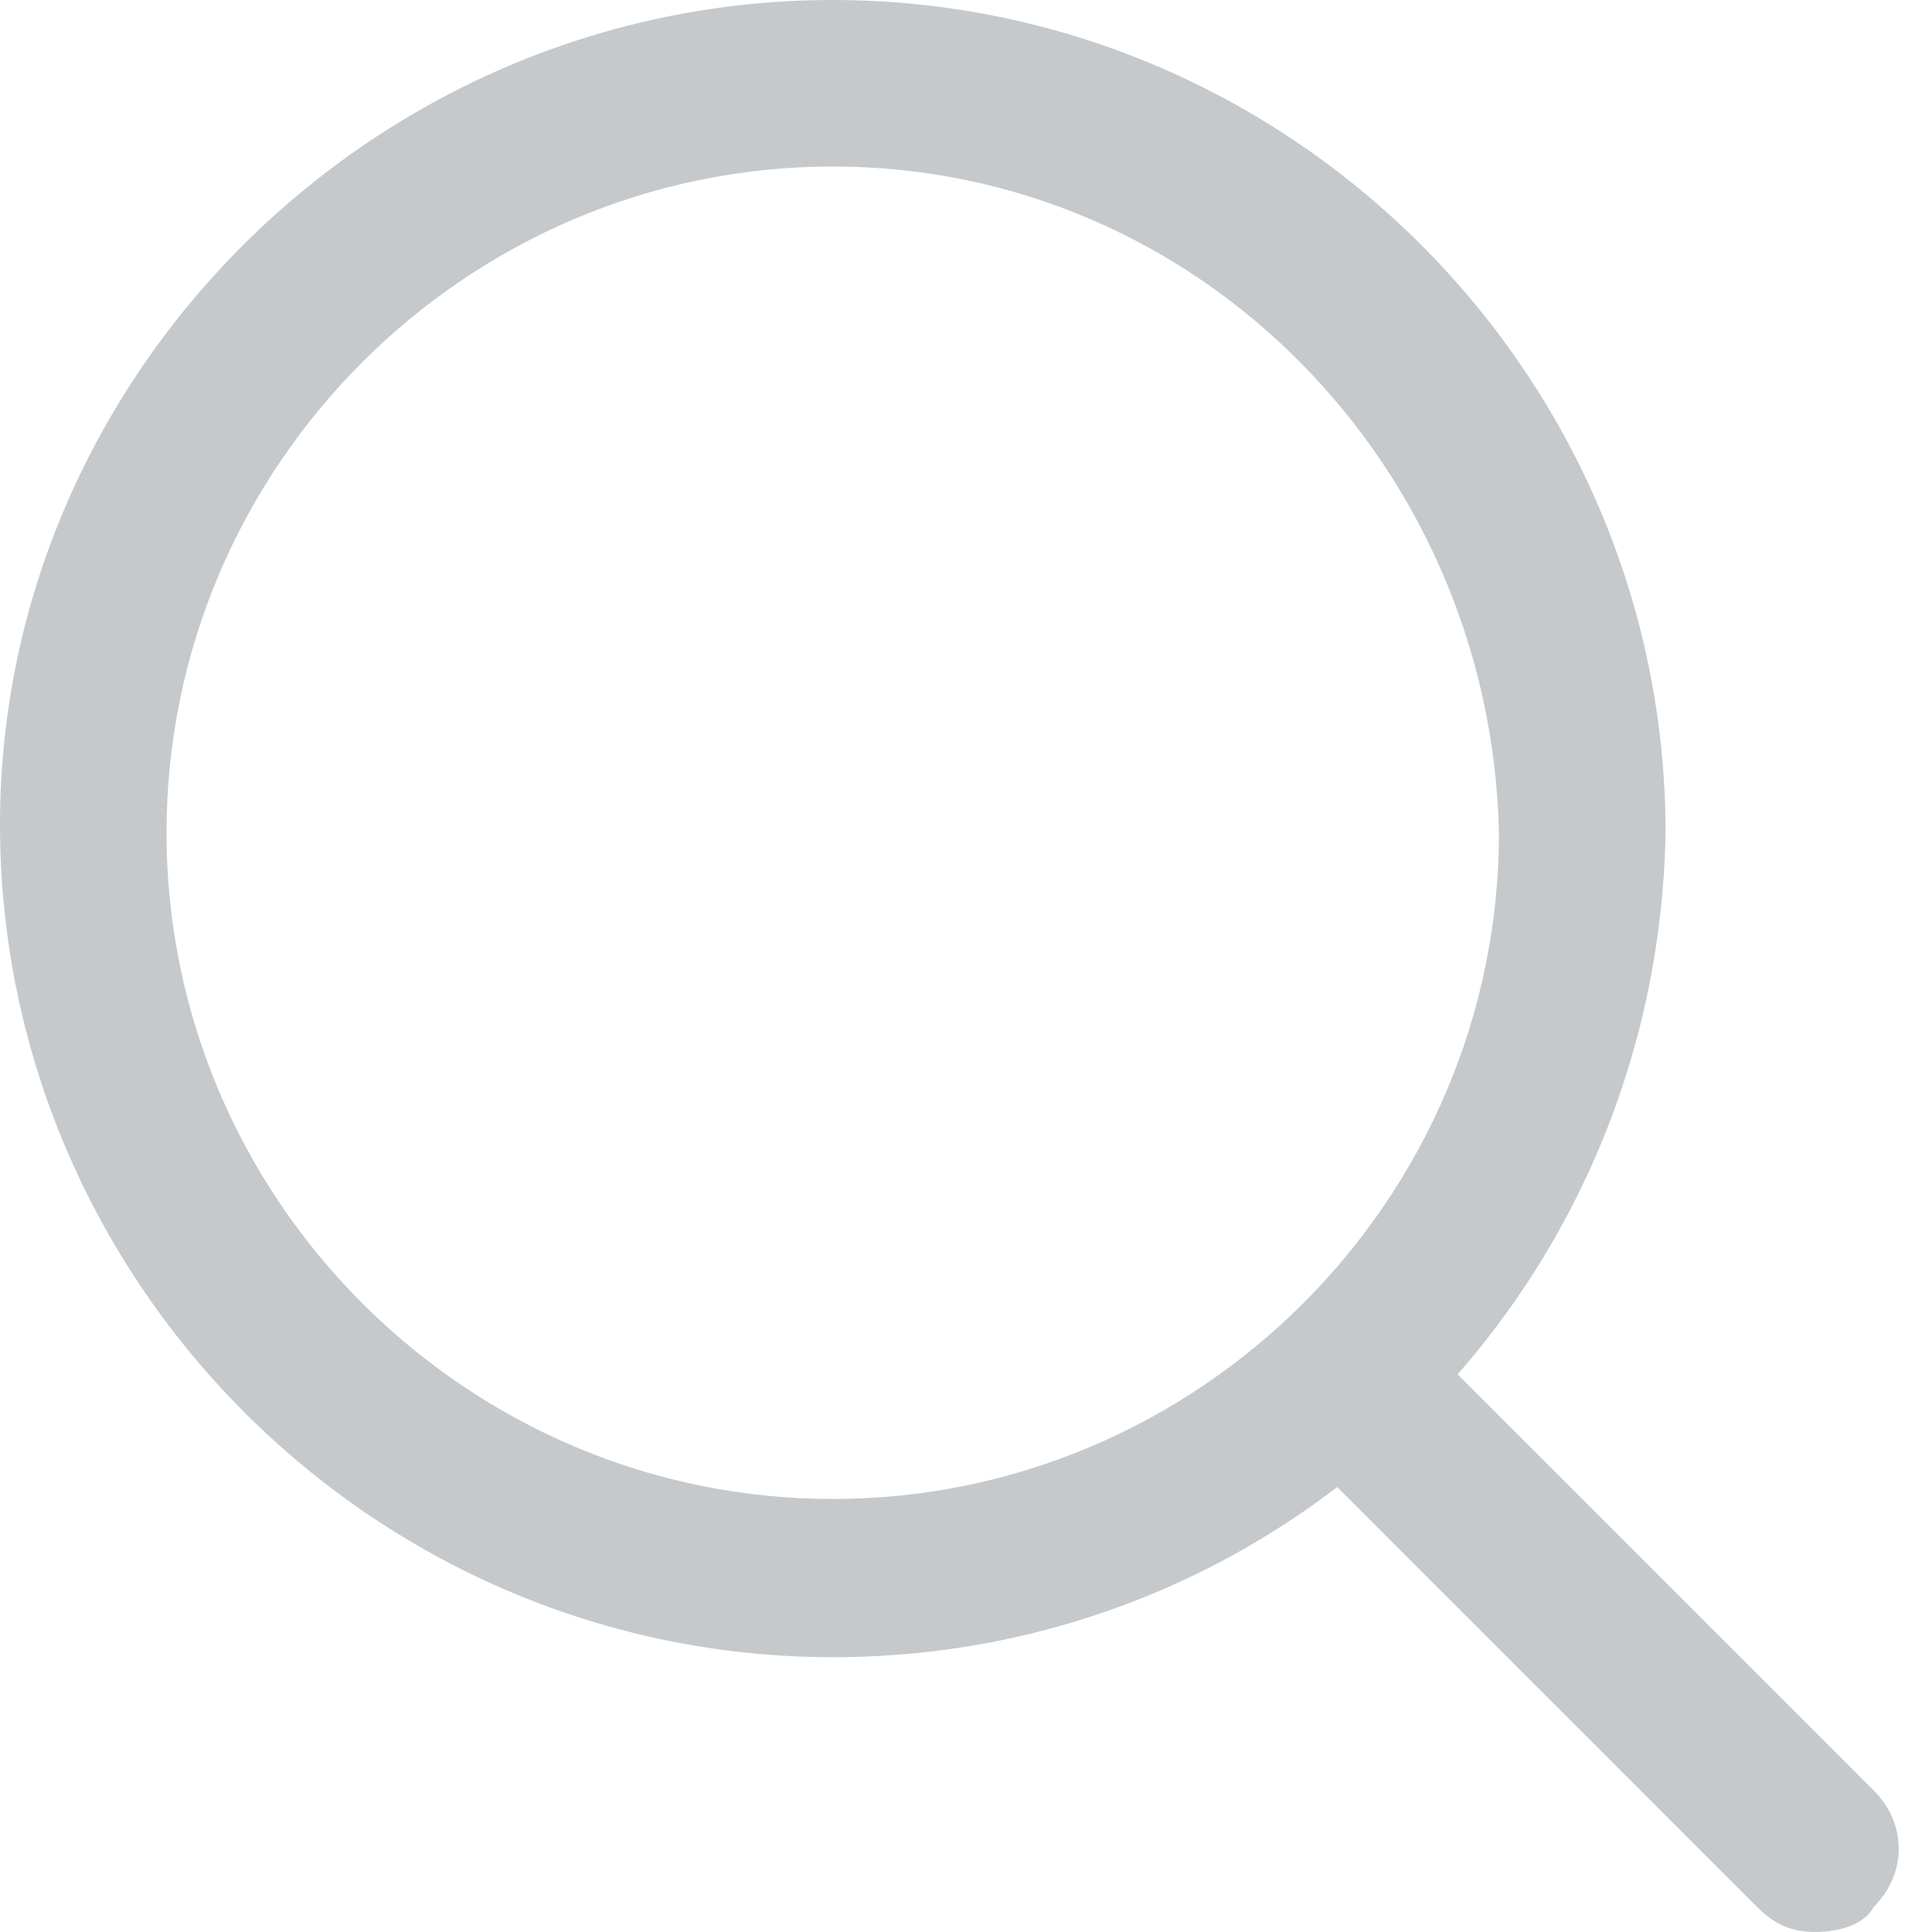
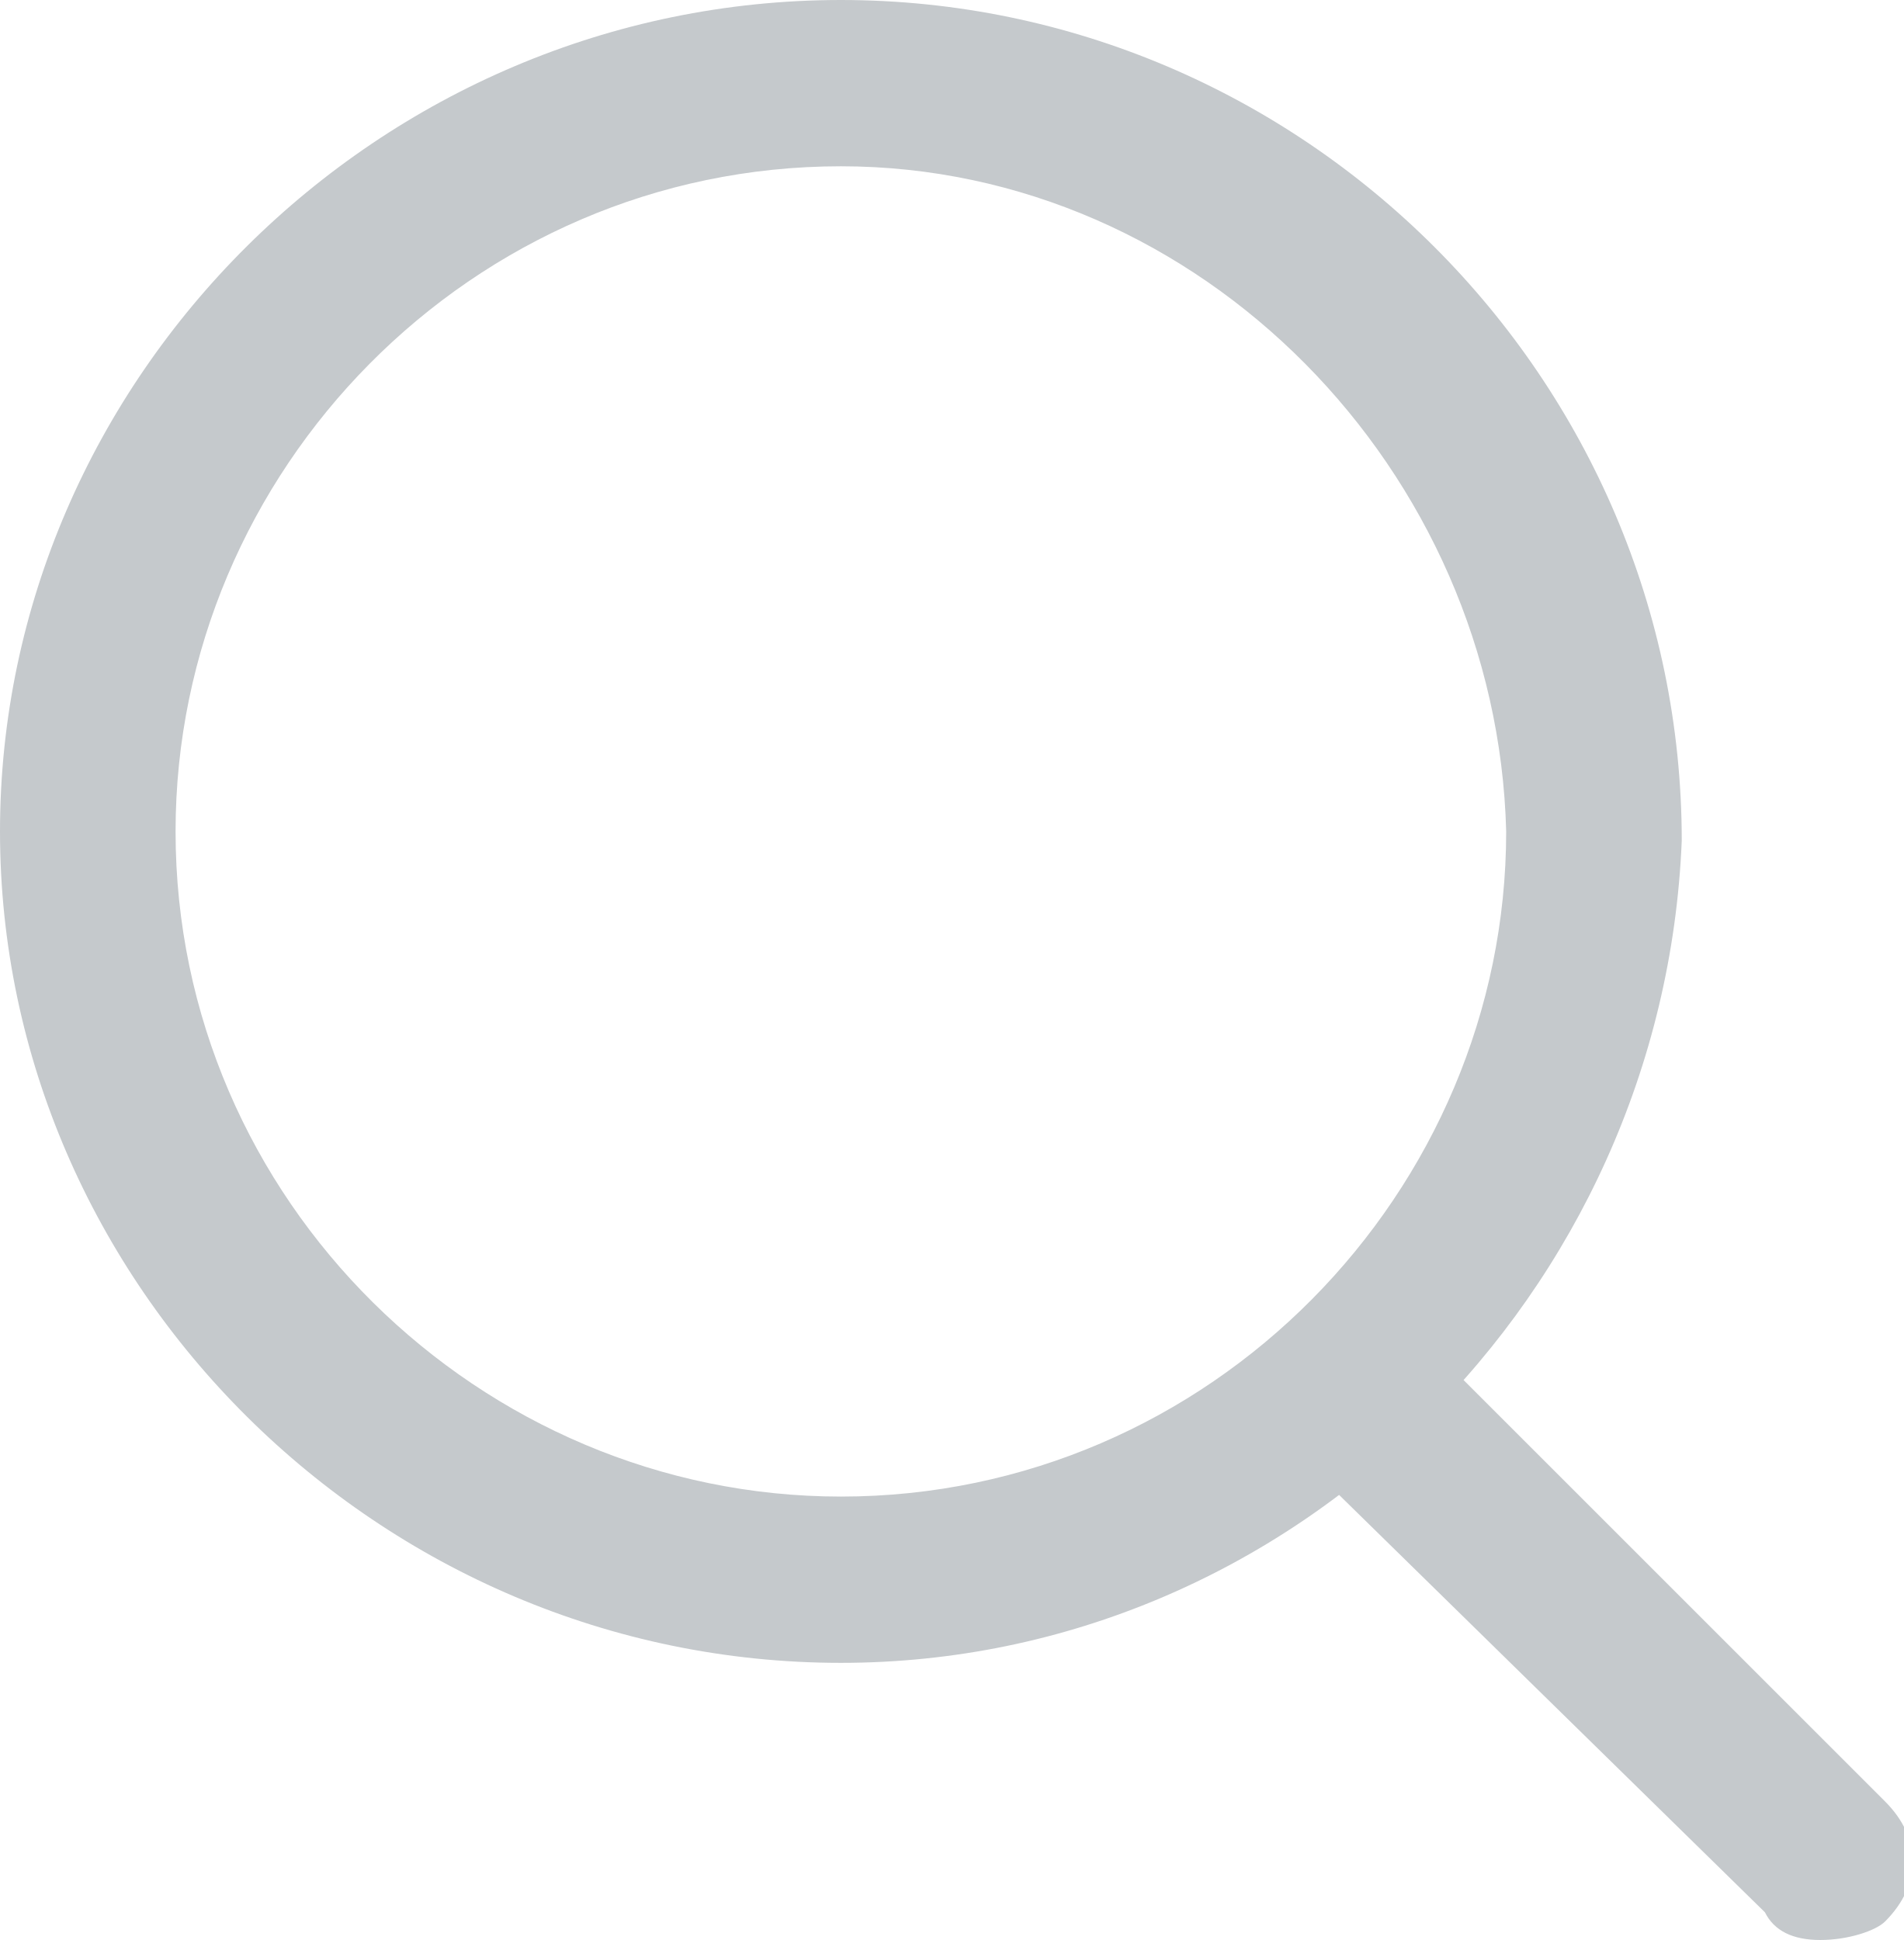
- <svg xmlns="http://www.w3.org/2000/svg" width="21" height="21" viewBox="0 0 21 21" fill="none">
-   <path d="M9.052 18.013C4.073 18.013 0 13.94 0 8.961C0 4.073 4.073 0 9.052 0C14.03 0 18.104 4.073 18.104 9.052C18.013 14.03 14.03 18.013 9.052 18.013ZM9.052 1.81C5.069 1.81 1.81 5.069 1.81 9.052C1.81 13.034 5.069 16.293 9.052 16.293C13.034 16.293 16.293 13.034 16.293 9.052C16.203 5.069 13.034 1.81 9.052 1.81Z" fill="#C5C9CC" />
-   <path d="M19.733 21C19.461 21 19.28 20.909 19.099 20.728L14.03 15.659C13.668 15.297 13.668 14.754 14.03 14.392C14.392 14.03 14.935 14.03 15.297 14.392L20.366 19.461C20.729 19.823 20.729 20.366 20.366 20.728C20.276 20.909 20.004 21 19.733 21Z" fill="#C5C9CC" />
+ <svg xmlns="http://www.w3.org/2000/svg" version="1.1" id="Слой_1" x="0px" y="0px" viewBox="0 0 20.6 21" style="enable-background:new 0 0 20.6 21;" xml:space="preserve">
+   <style type="text/css">
+ 	.st0{fill:#C5C9CC;}
+ </style>
+   <path class="st0" d="M9.1,18C4.1,18,0,13.9,0,9c0-4.9,4.1-9,9.1-9c5,0,9.1,4.1,9.1,9.1C18,14,14,18,9.1,18z M9.1,1.8  c-4,0-7.2,3.3-7.2,7.2c0,4,3.3,7.2,7.2,7.2c4,0,7.2-3.3,7.2-7.2C16.2,5.1,13,1.8,9.1,1.8z" />
+   <path class="st0" d="M19.7,21c-0.3,0-0.5-0.1-0.6-0.3L14,15.7c-0.4-0.4-0.4-0.9,0-1.3c0.4-0.4,0.9-0.4,1.3,0l5.1,5.1  c0.4,0.4,0.4,0.9,0,1.3C20.3,20.9,20,21,19.7,21z" />
</svg>
